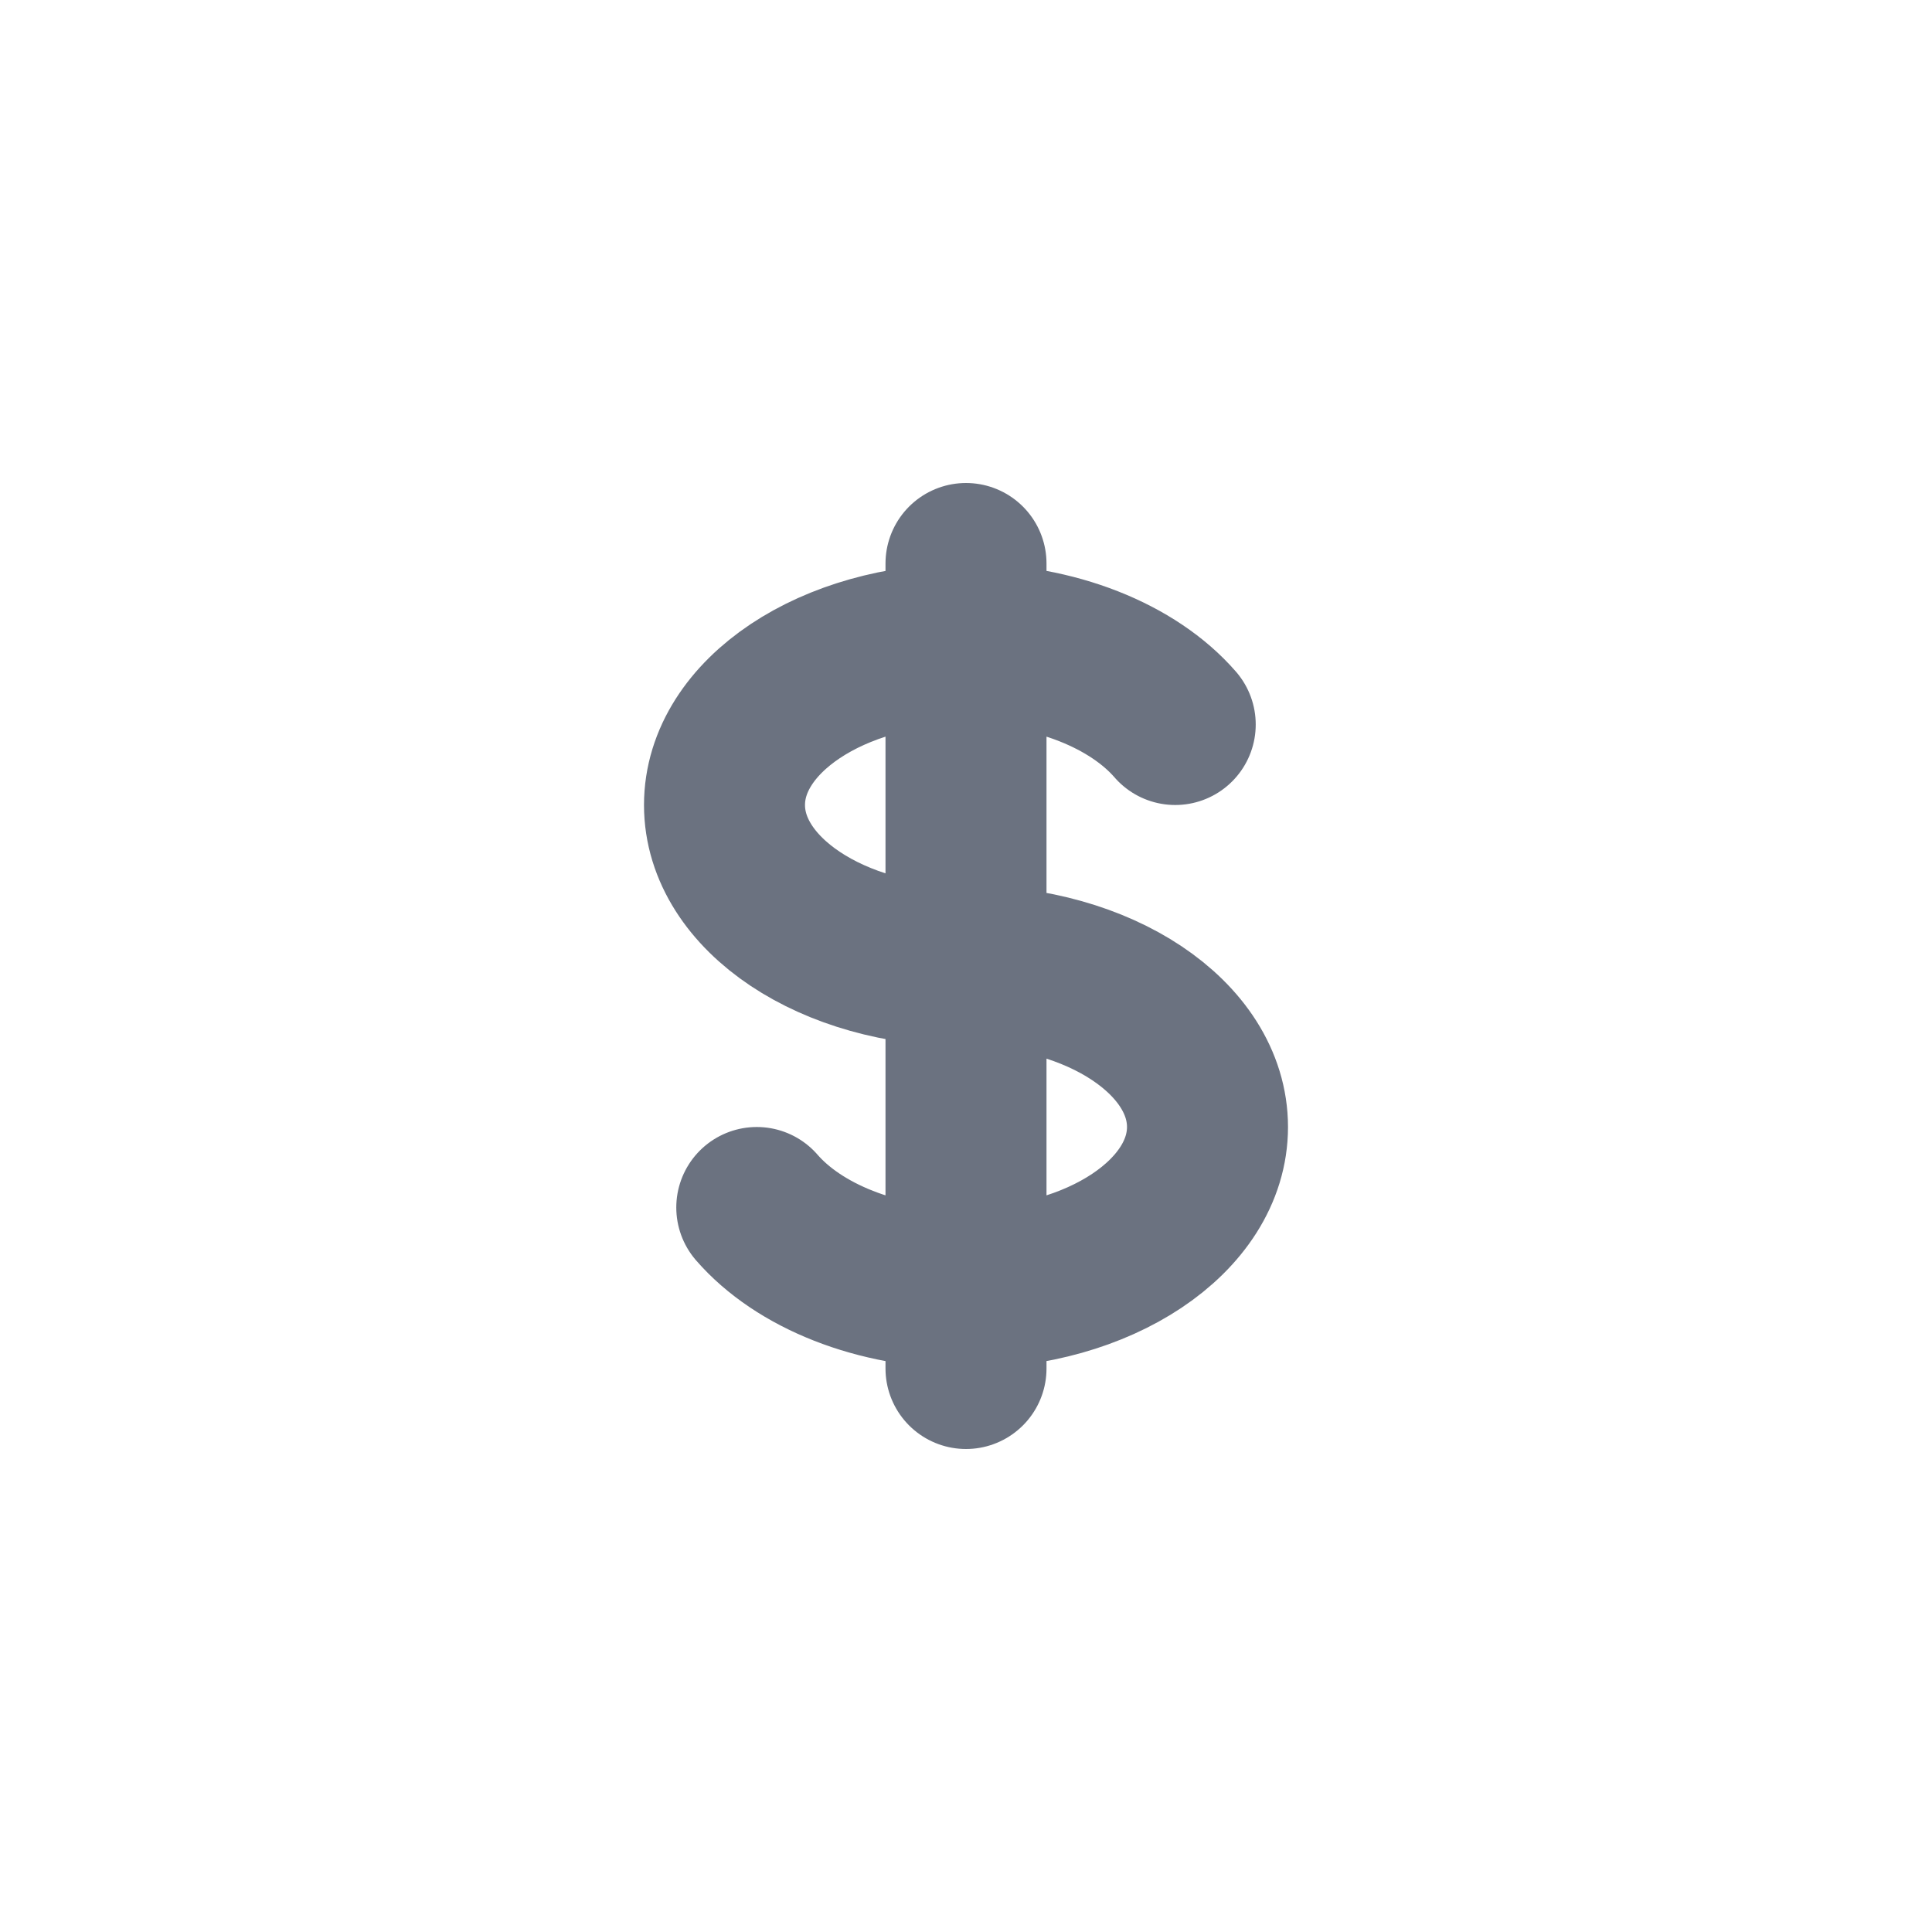
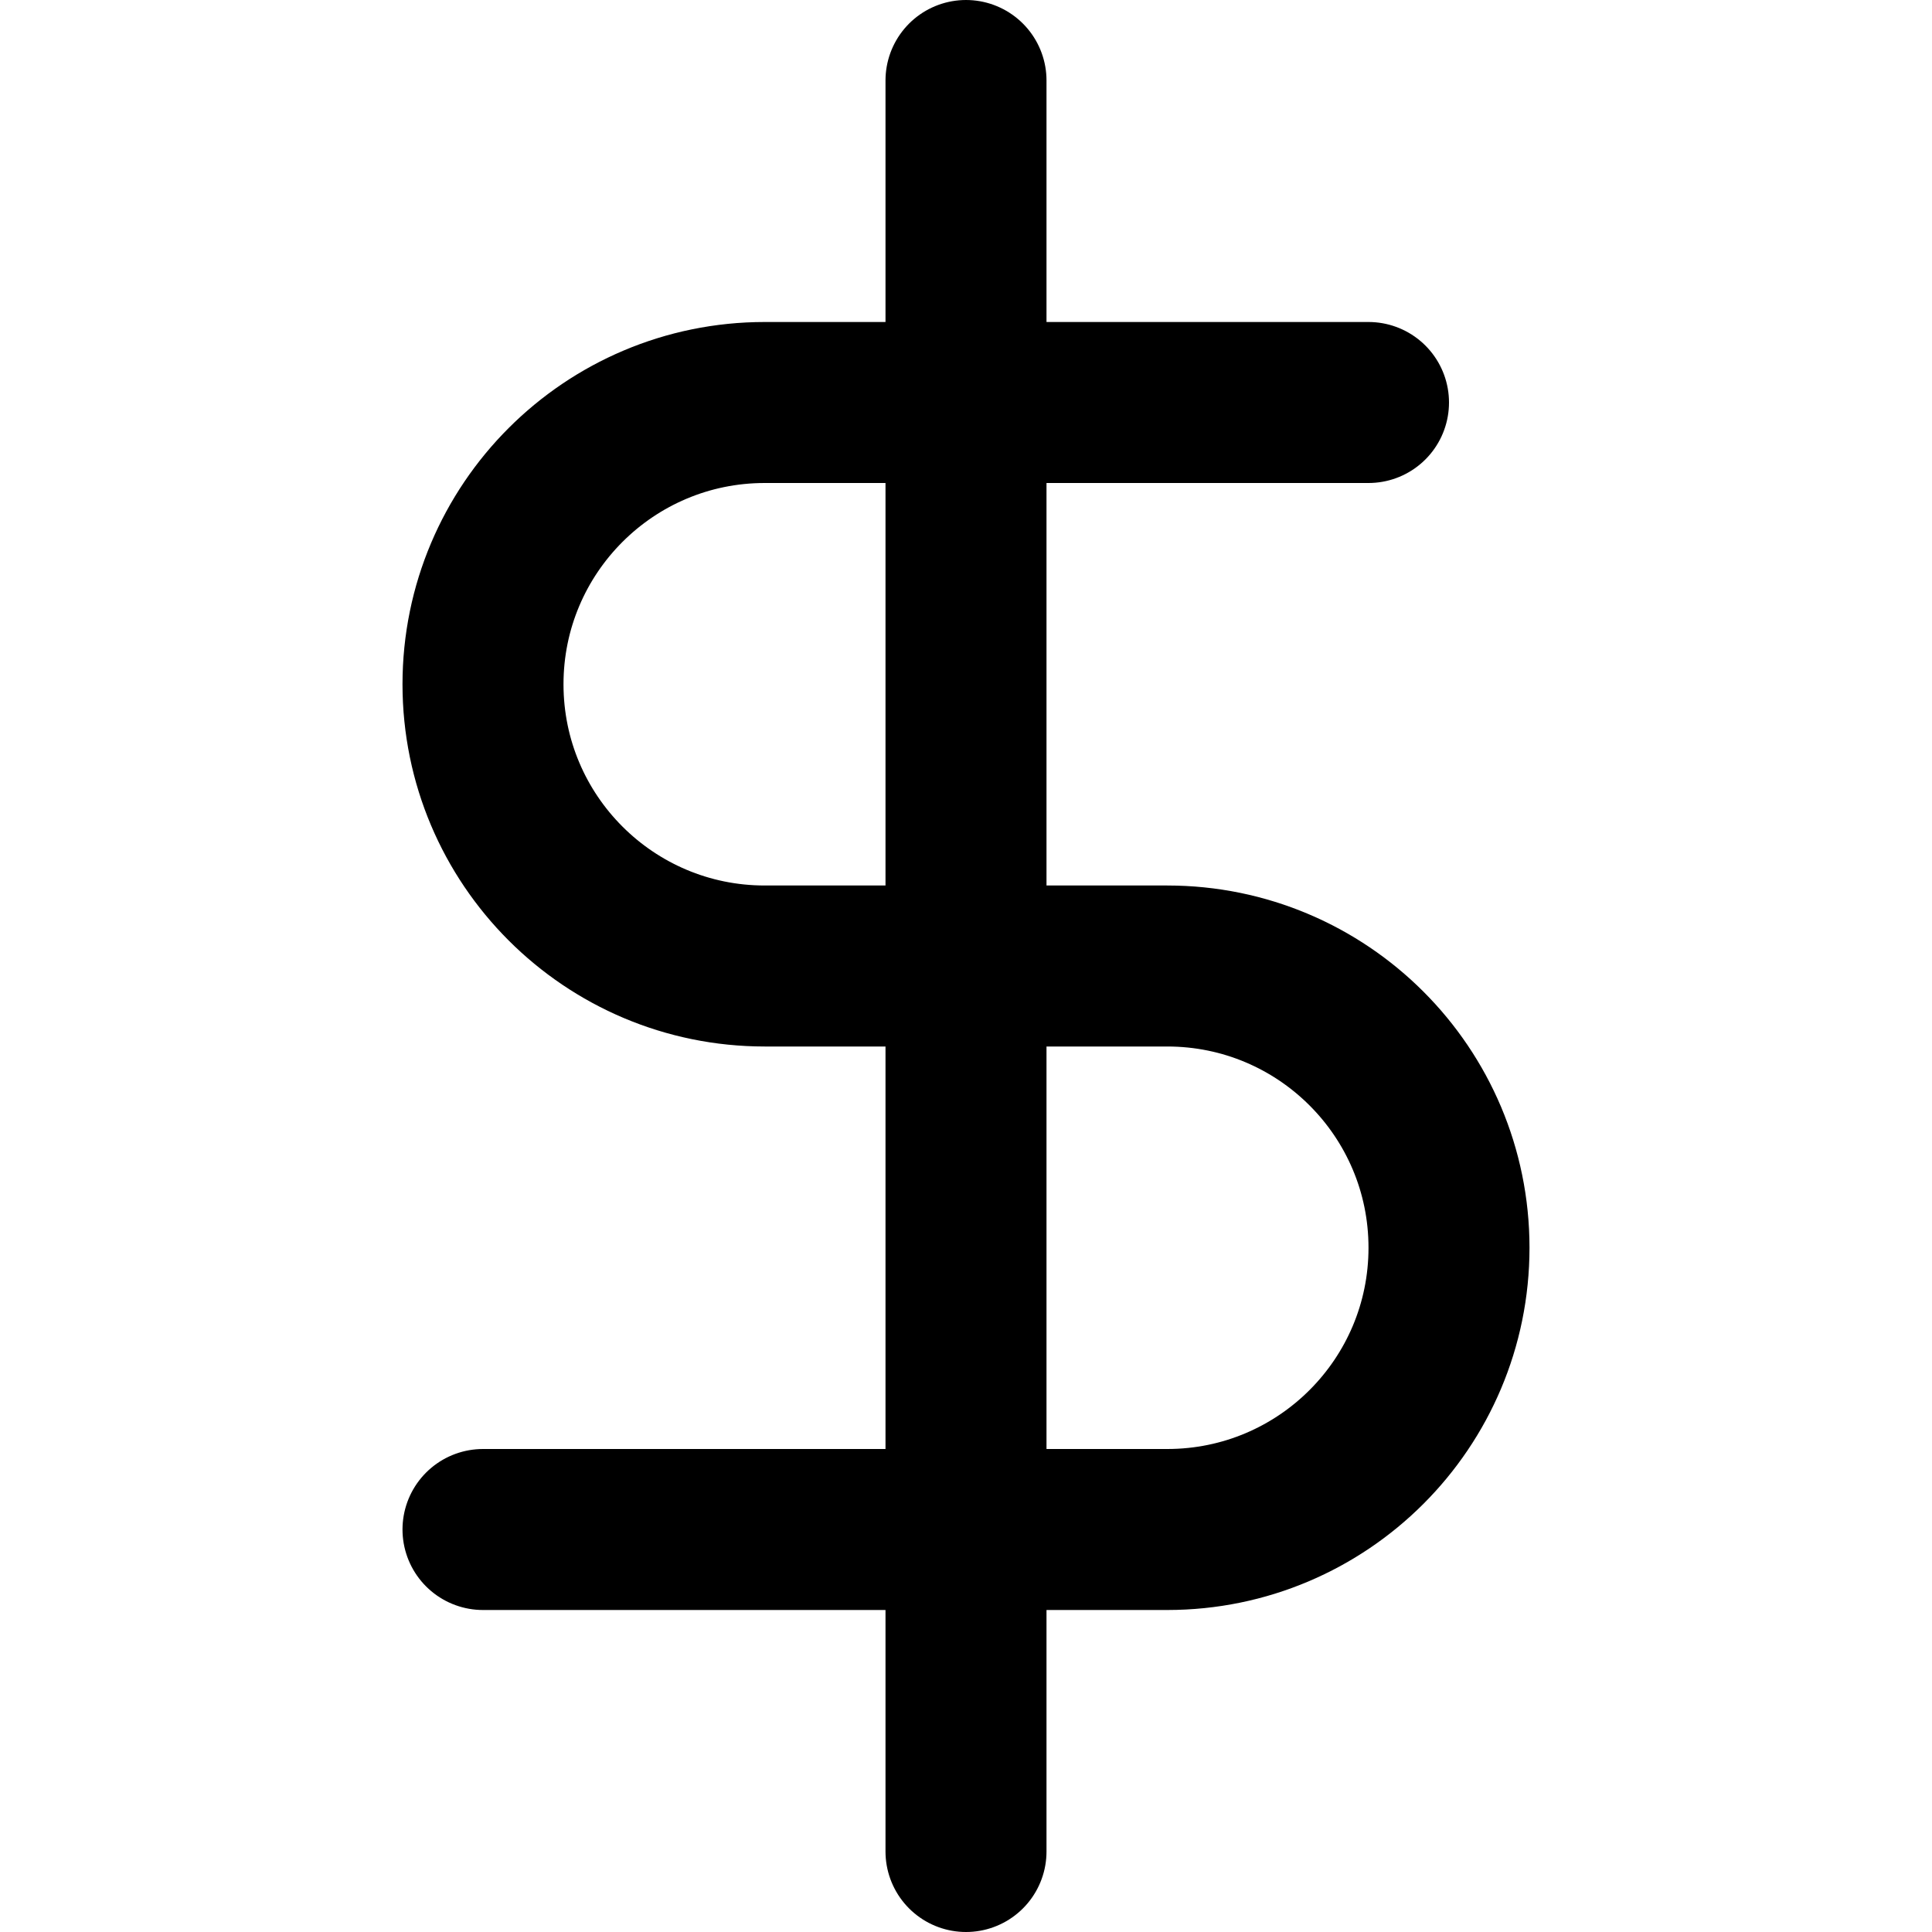
- <svg xmlns="http://www.w3.org/2000/svg" class="w-5 h-5 mr-3" fill="none" stroke="#6b7280" viewBox="0 0 24 24">
-   <path stroke-linecap="round" stroke-linejoin="round" stroke-width="2" d="M12 8c-1.657 0-3 .895-3 2s1.343 2 3 2 3 .895 3 2-1.343 2-3 2m0-8c1.11 0 2.08.402 2.599 1M12 8V7m0 1v8m0 0v1m0-1c-1.11 0-2.08-.402-2.599-1" />
+ <svg xmlns="http://www.w3.org/2000/svg" viewBox="0 0 24 24" fill="none" stroke="currentColor" stroke-width="2" stroke-linecap="round" stroke-linejoin="round">
+   <line x1="12" y1="1" x2="12" y2="23" />
+   <path d="M17 5H9.5a3.5 3.5 0 0 0 0 7h5a3.5 3.5 0 0 1 0 7H6" />
</svg>
